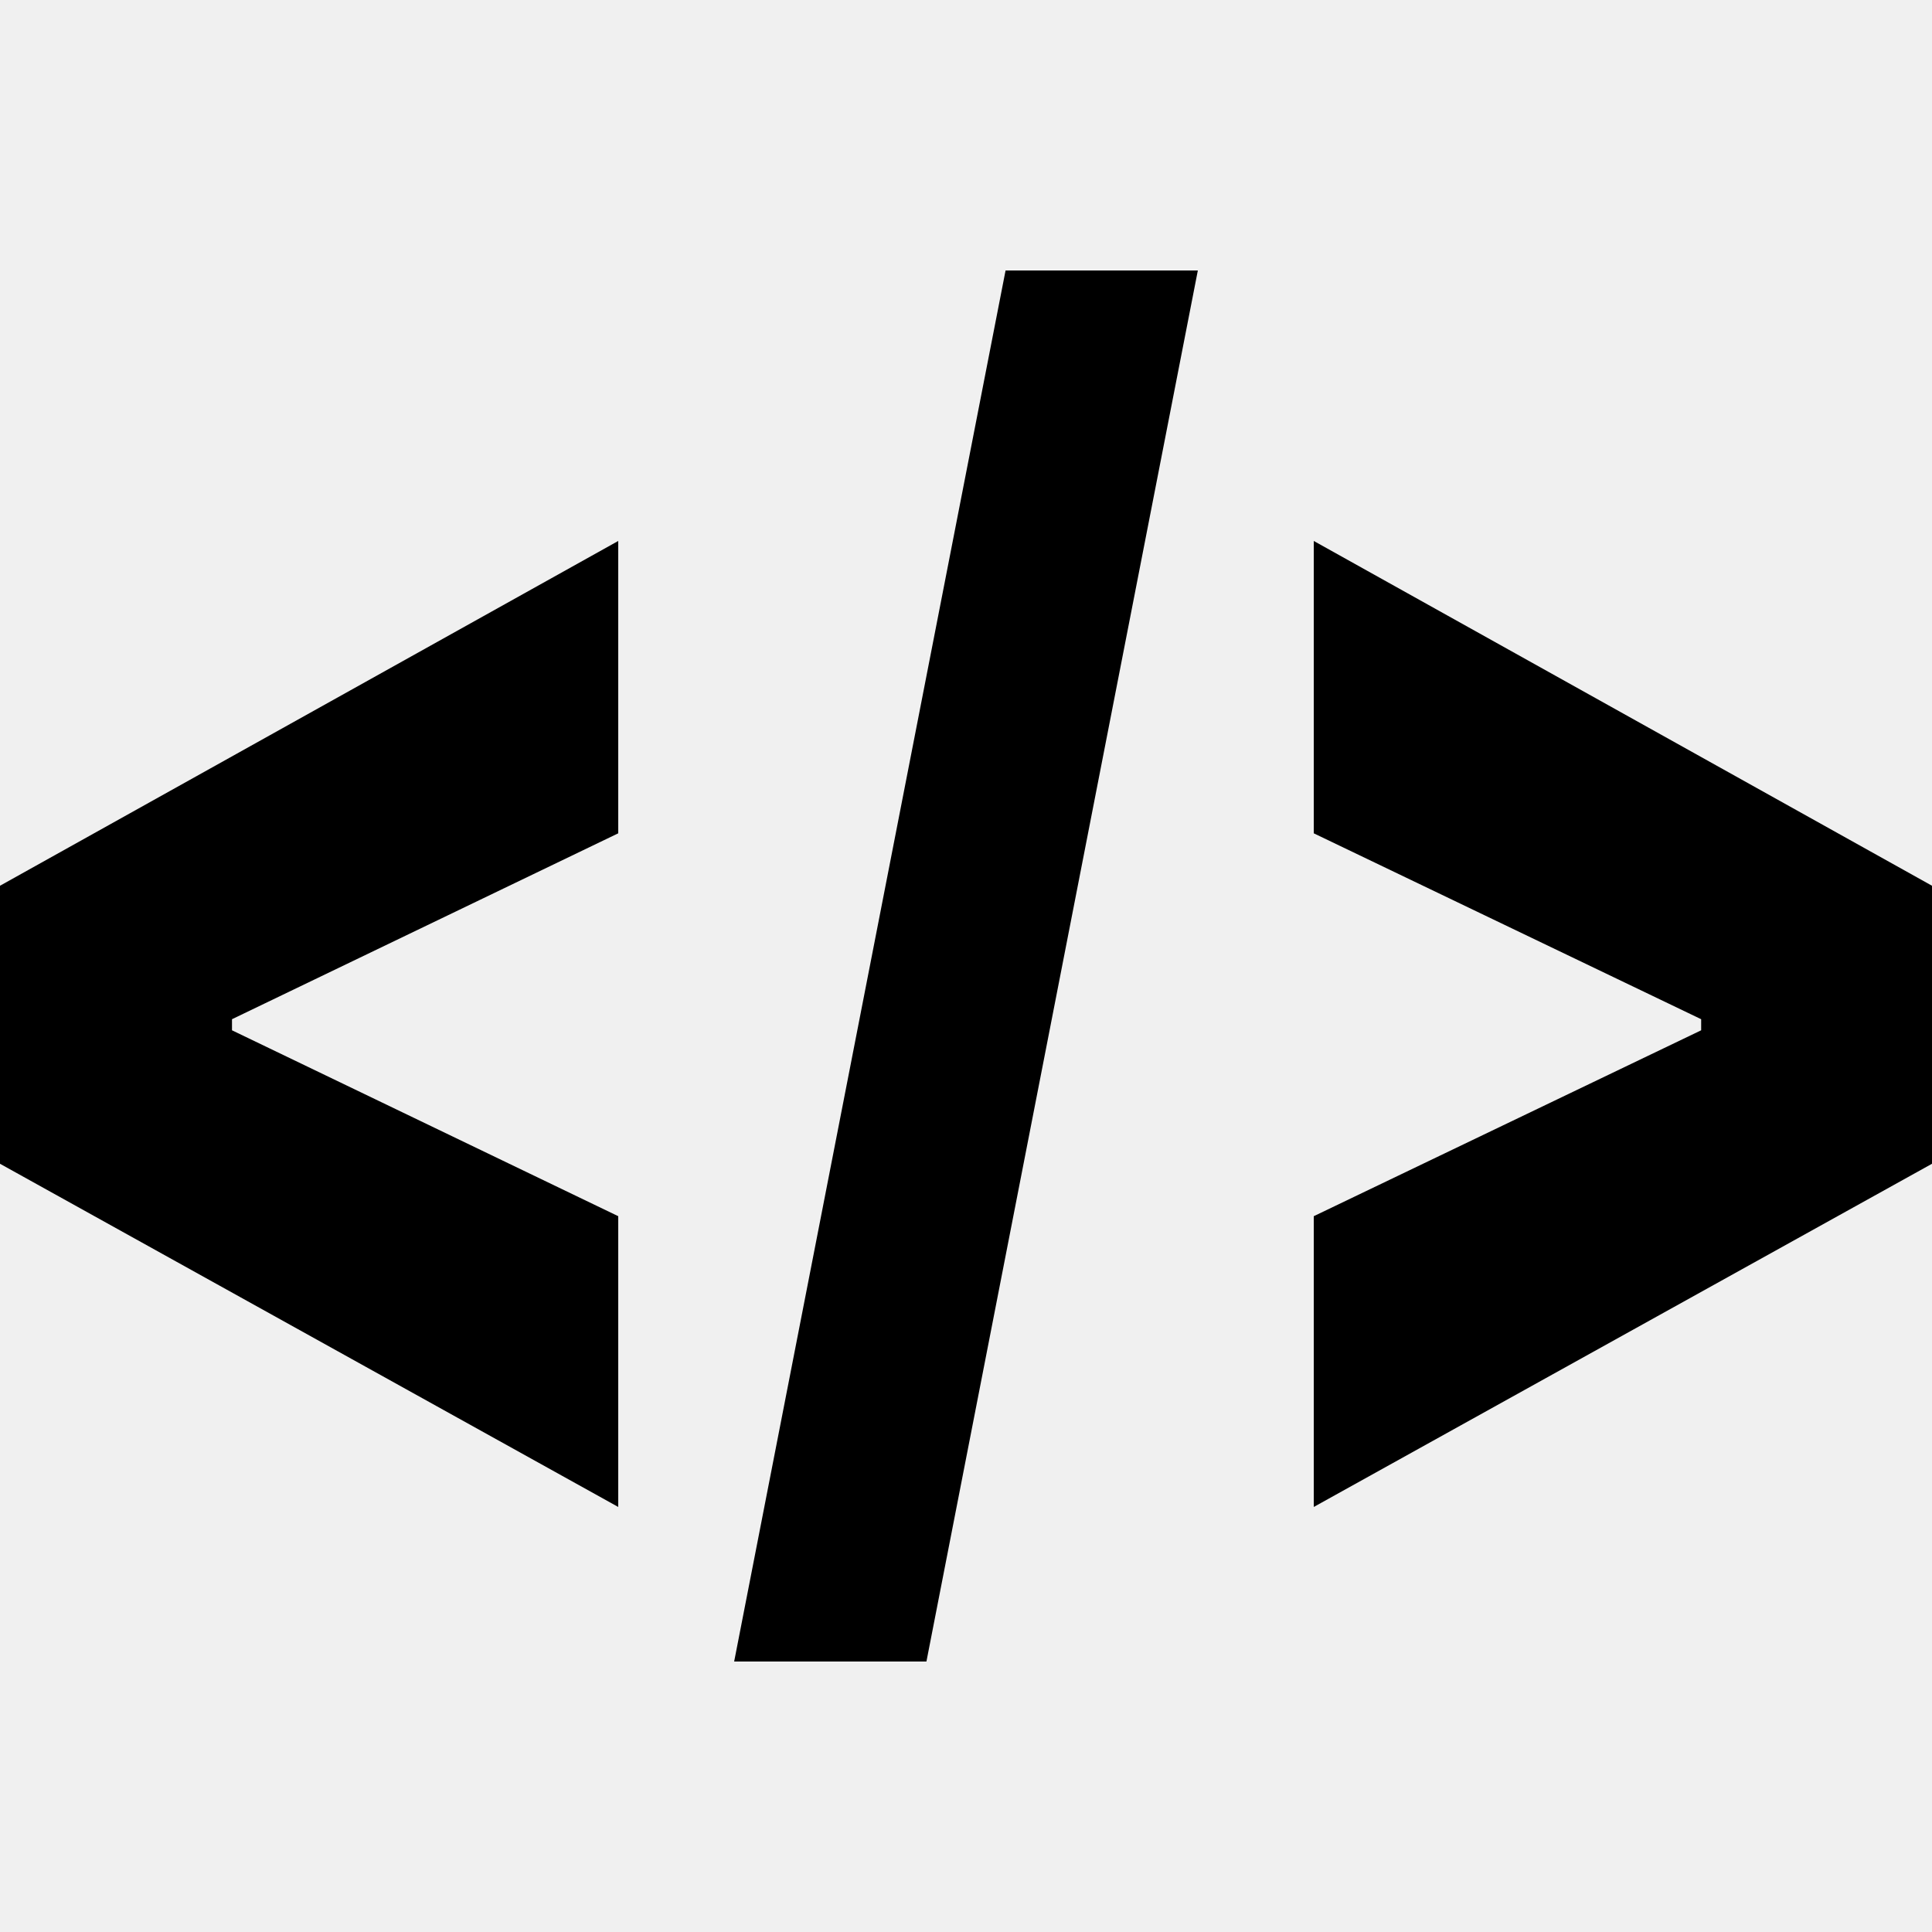
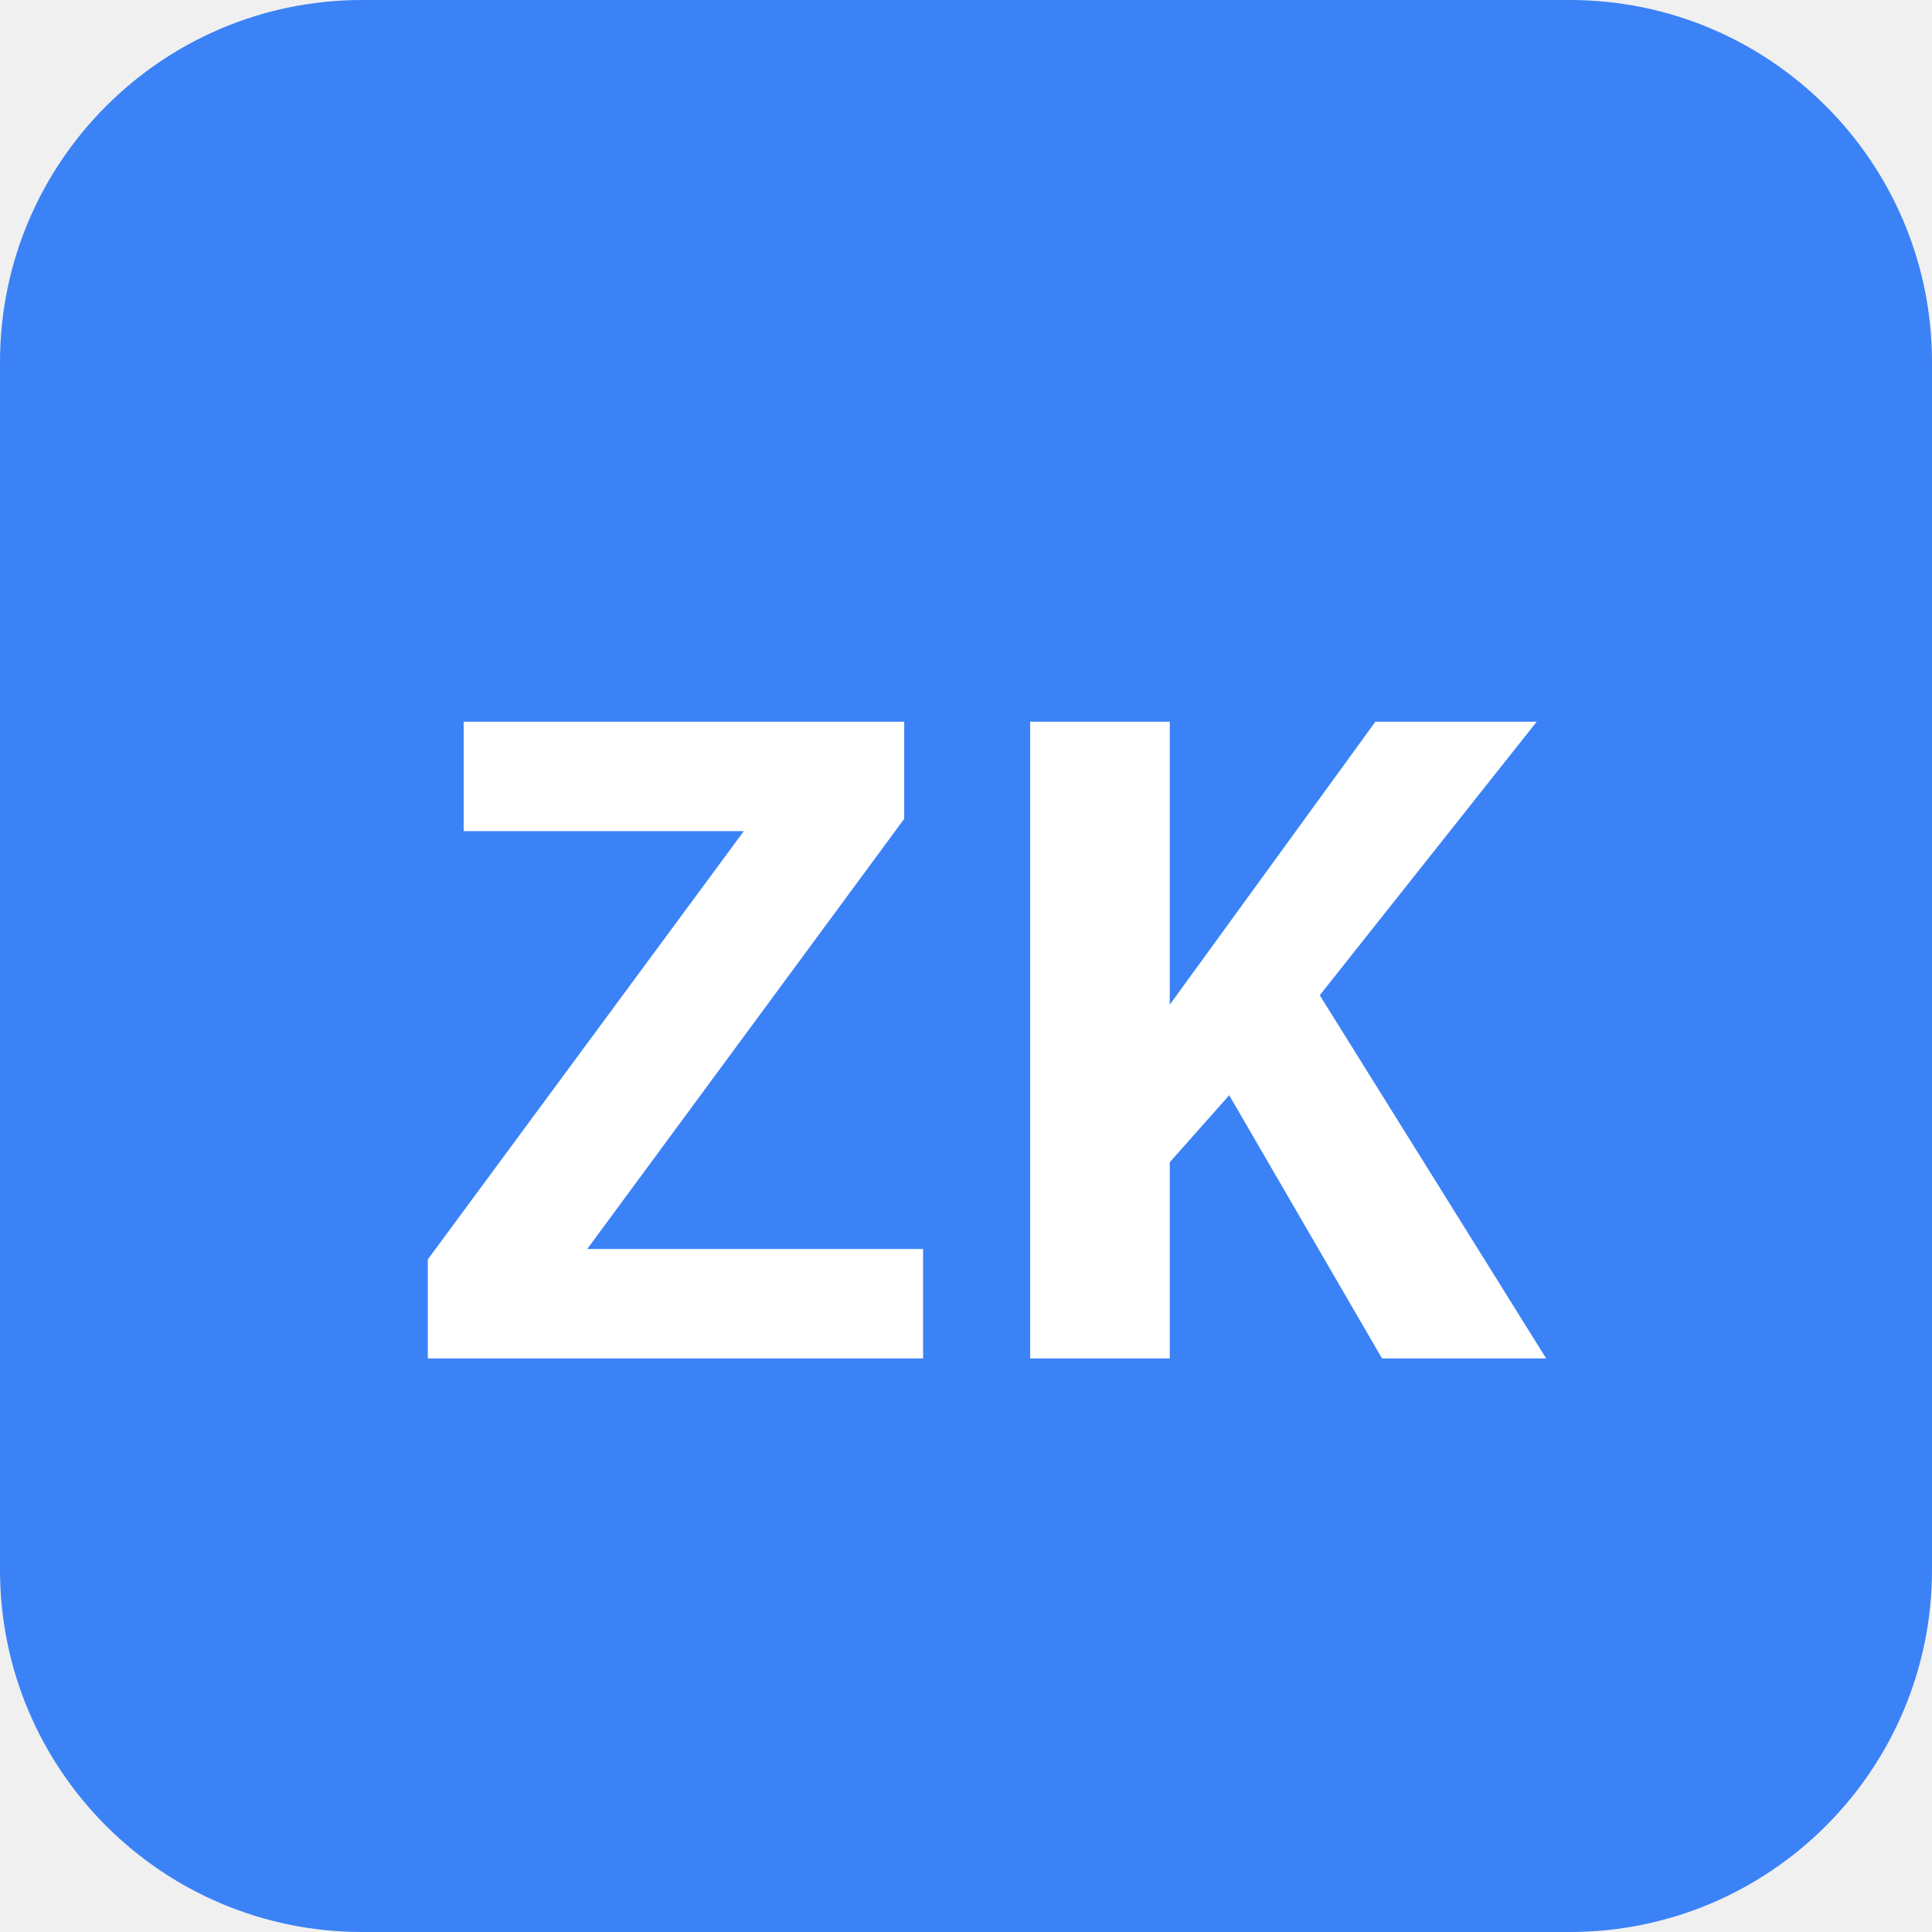
- <svg xmlns="http://www.w3.org/2000/svg" width="50px" height="50px" viewBox="0 0 50 50" version="1.1">
-   <g stroke="none" stroke-width="1" fill="none" fill-rule="evenodd">
-     <polygon fill="#000000" fill-rule="nonzero" points="0 30.118 0 22.923 16 14 16 21.566 6.004 26.377 6.004 26.664 16 31.475 16 39" />
-     <polygon fill="#000000" fill-rule="nonzero" points="31 7 23.976 43 19 43 26.024 7" />
-     <polygon fill="#000000" fill-rule="nonzero" points="50 30.118 34 39 34 31.475 44.026 26.664 44.026 26.377 34 21.566 34 14 50 22.923" />
-   </g>
-   <style>
-         polygon { fill: #000; }
-         @media (prefers-color-scheme: dark) {
-             polygon { fill: #FFF; }
-         }
-     </style>
+ <svg xmlns="http://www.w3.org/2000/svg" width="32" height="32" viewBox="0 0 32 32">
+   <rect width="32" height="32" rx="6" fill="#3b82f6" />
+   <text x="16" y="22.5" text-anchor="middle" font-family="'IBM Plex Mono', 'Courier New', monospace" font-size="16" font-weight="700" fill="#ffffff">ZK</text>
</svg>
